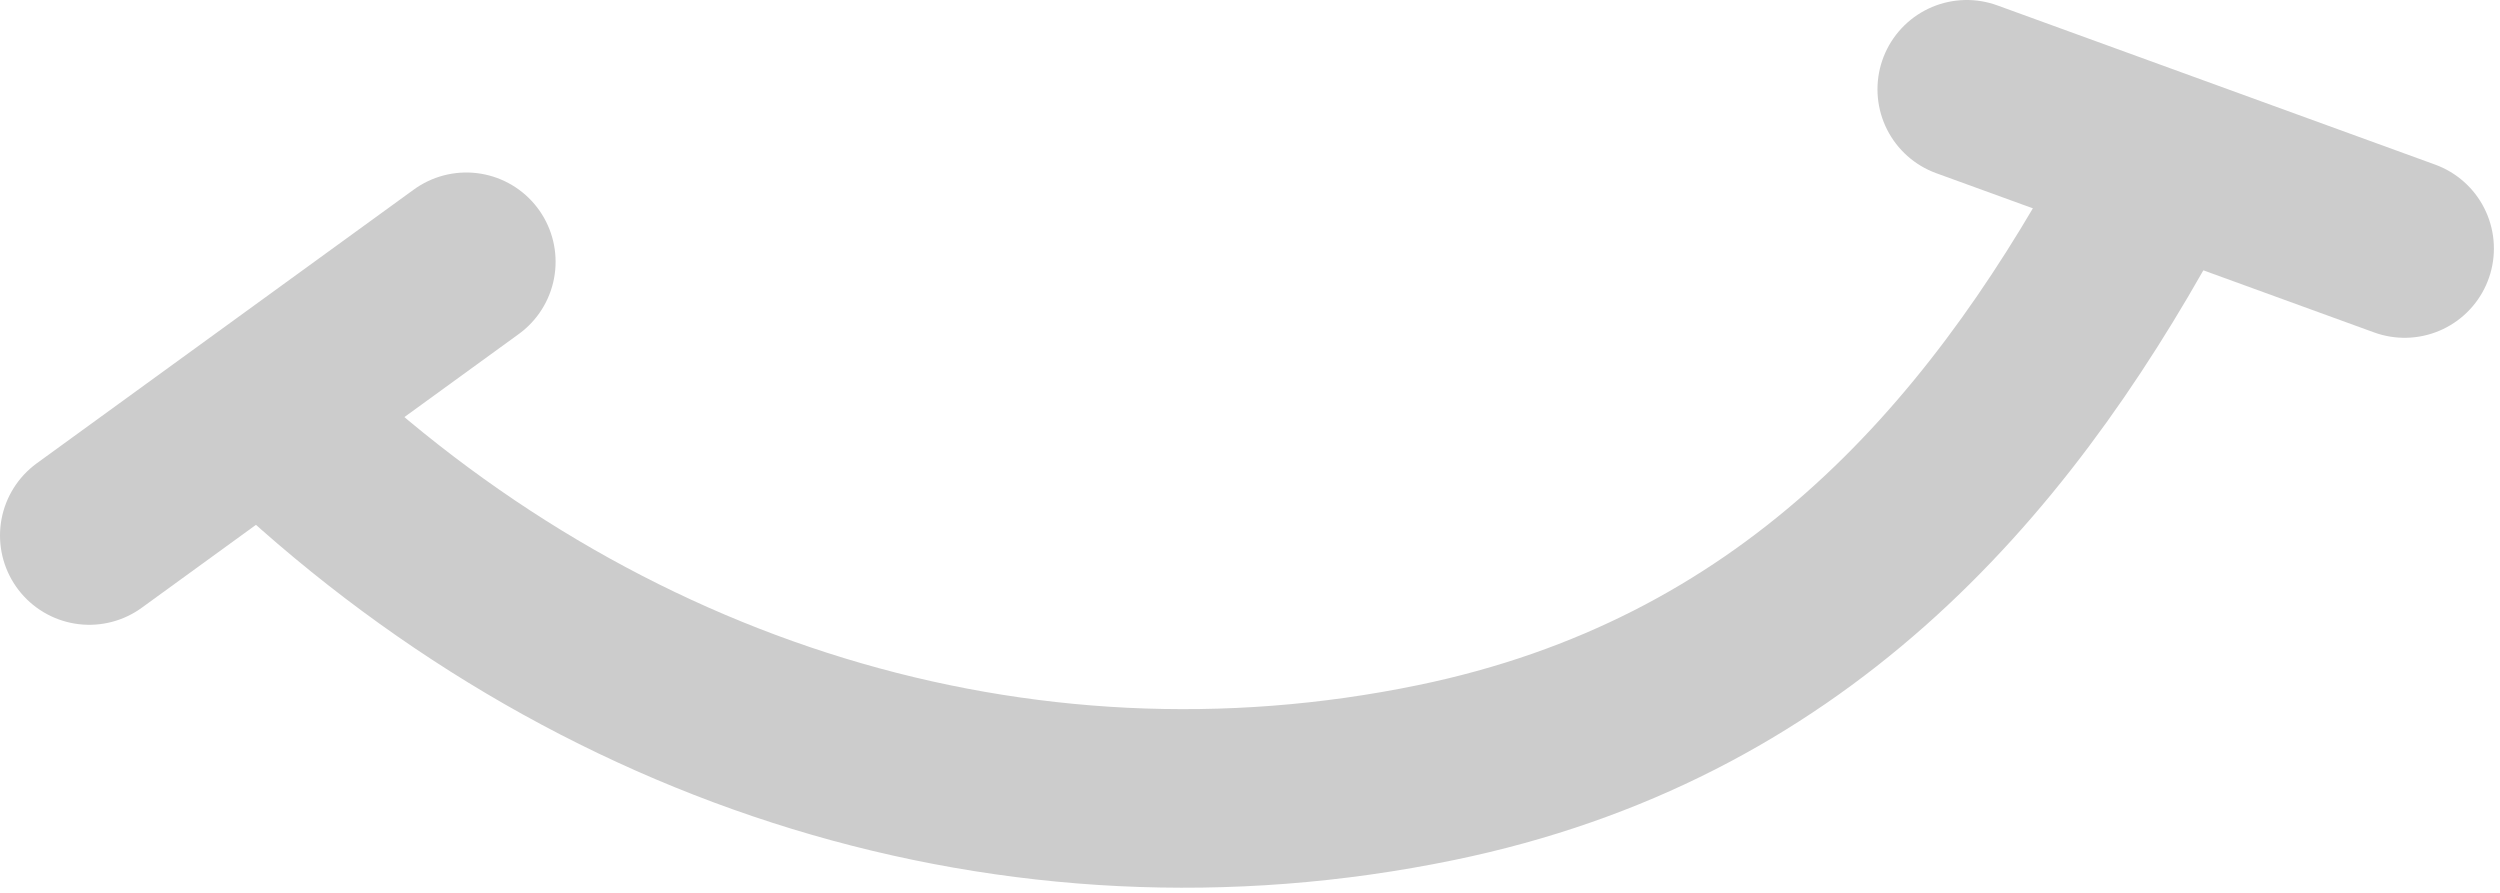
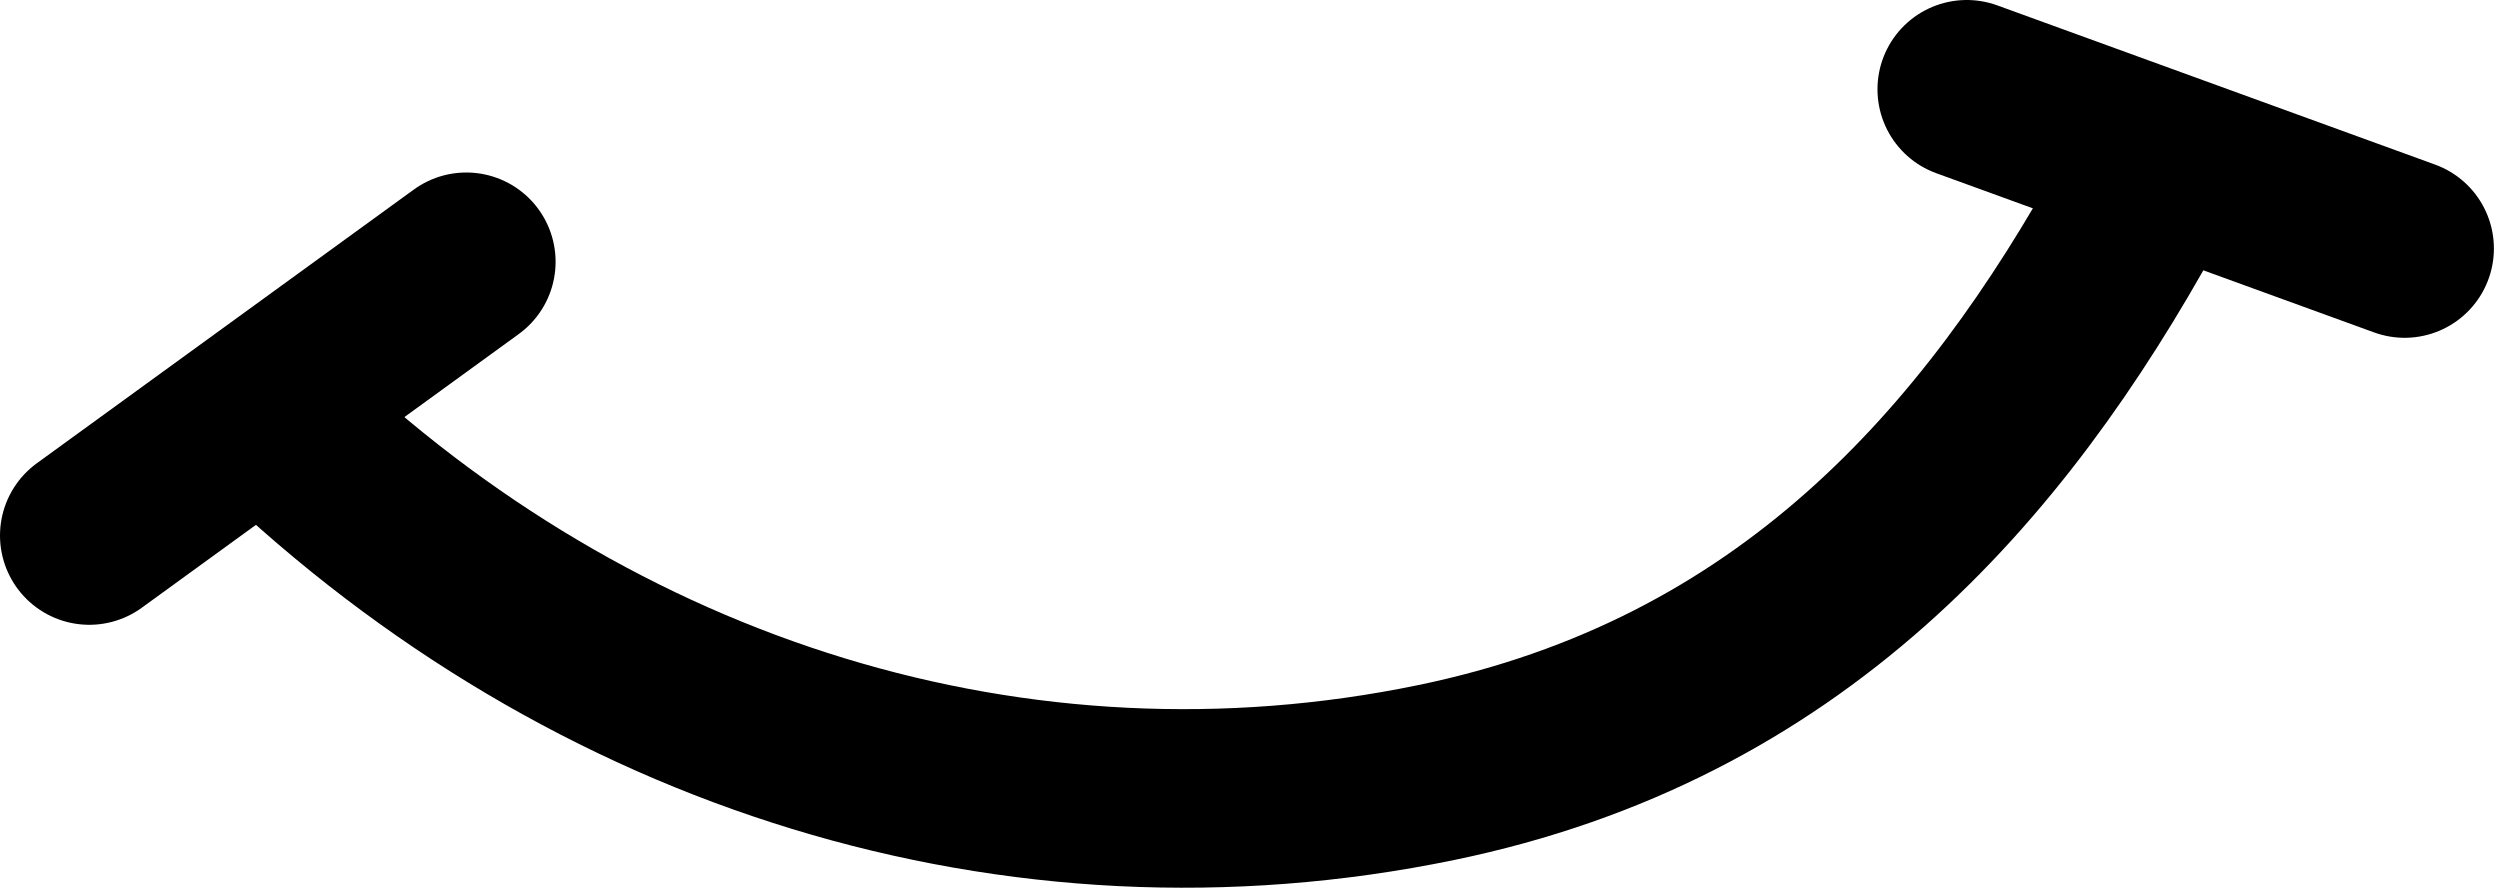
- <svg xmlns="http://www.w3.org/2000/svg" width="100%" height="100%" viewBox="0 0 84 30" version="1.1" xml:space="preserve" style="fill-rule:evenodd;clip-rule:evenodd;stroke-linecap:round;">
-   <path d="M9.241,14.145C19.941,24.399 34.207,28.857 48.25,25.959C60.118,23.511 66.974,15.706 71.878,6.789" style="fill:none;fill-rule:nonzero;stroke:rgb(204,204,204);stroke-width:6px;" />
-   <path d="M66.083,3L80.795,8.35" style="fill:none;fill-rule:nonzero;stroke:rgb(204,204,204);stroke-width:6px;" />
-   <path d="M15.668,8.796L3,17.993" style="fill:none;fill-rule:nonzero;stroke:rgb(204,204,204);stroke-width:6px;" />
+ <svg xmlns="http://www.w3.org/2000/svg" width="84" height="30" viewBox="0 0 84 30" fill="none">
+   <path d="M9.241 14.145C19.941 24.399 34.207 28.857 48.25 25.959C60.117 23.51 66.974 15.705 71.878 6.789" stroke="black" stroke-width="6" stroke-linecap="round" />
+   <path d="M66.083 3L80.795 8.35" stroke="black" stroke-width="6" stroke-linecap="round" />
+   <path d="M15.668 8.796L3 17.993" stroke="black" stroke-width="6" stroke-linecap="round" />
</svg>
